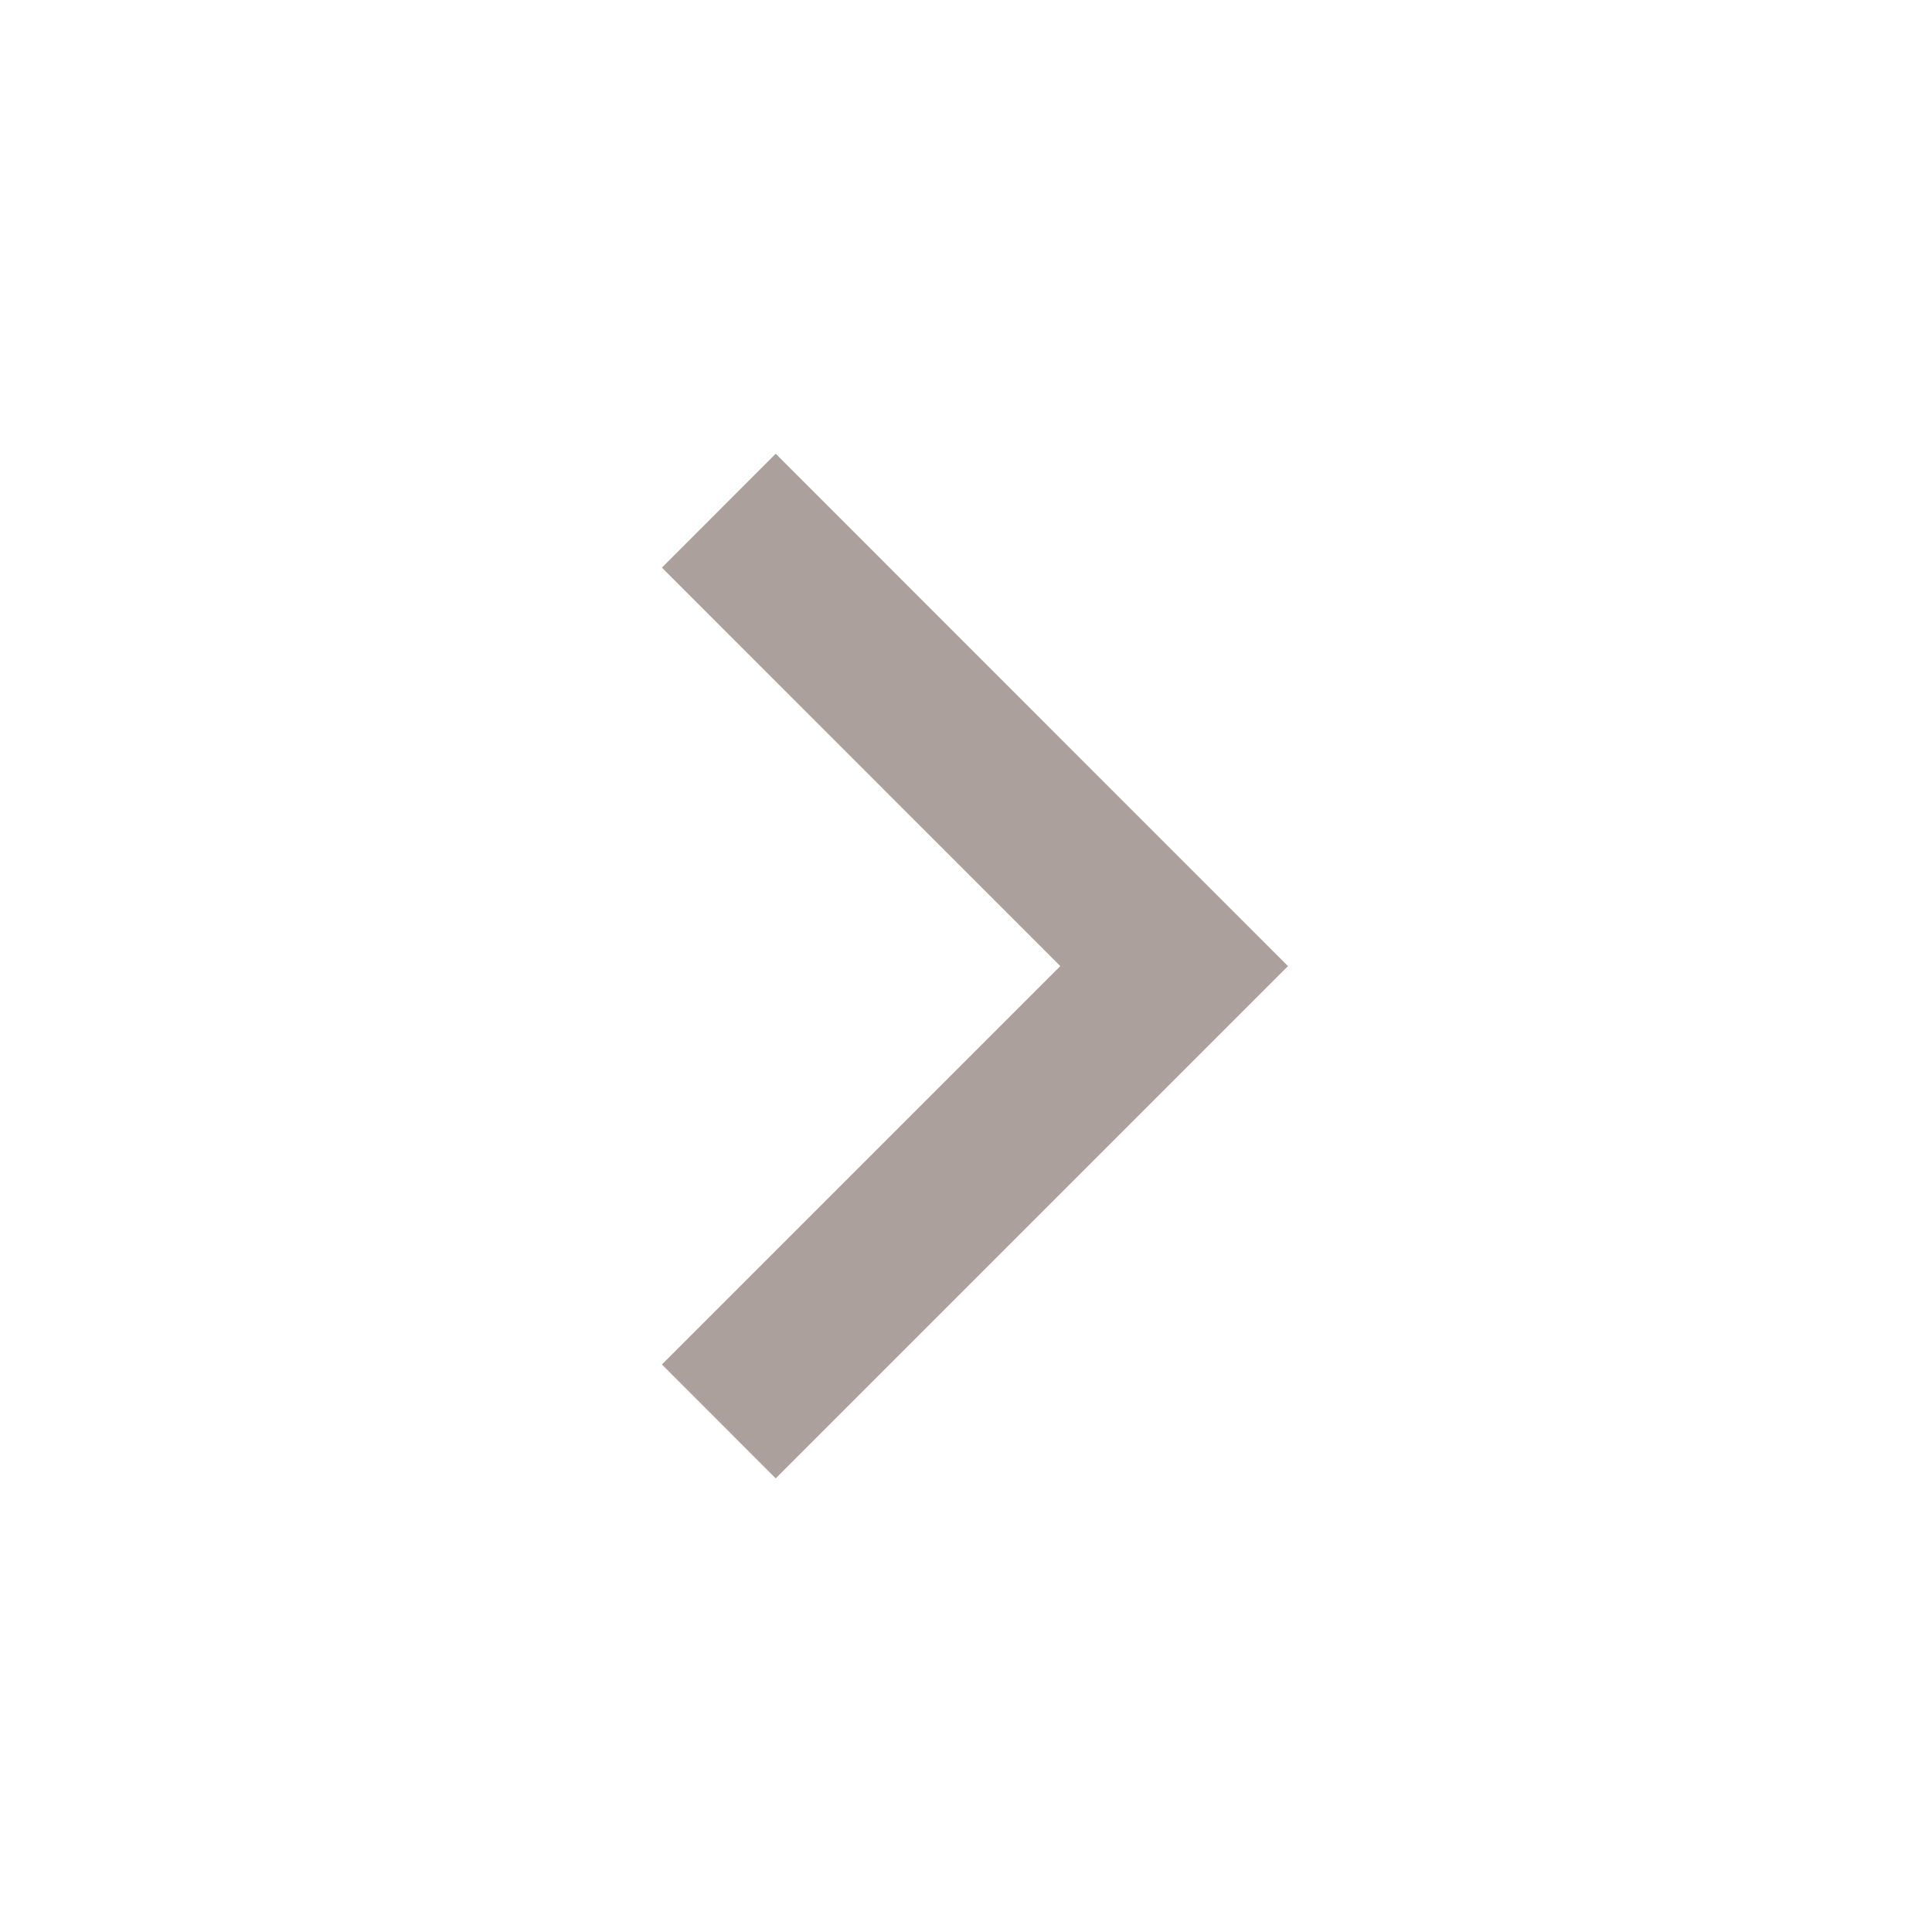
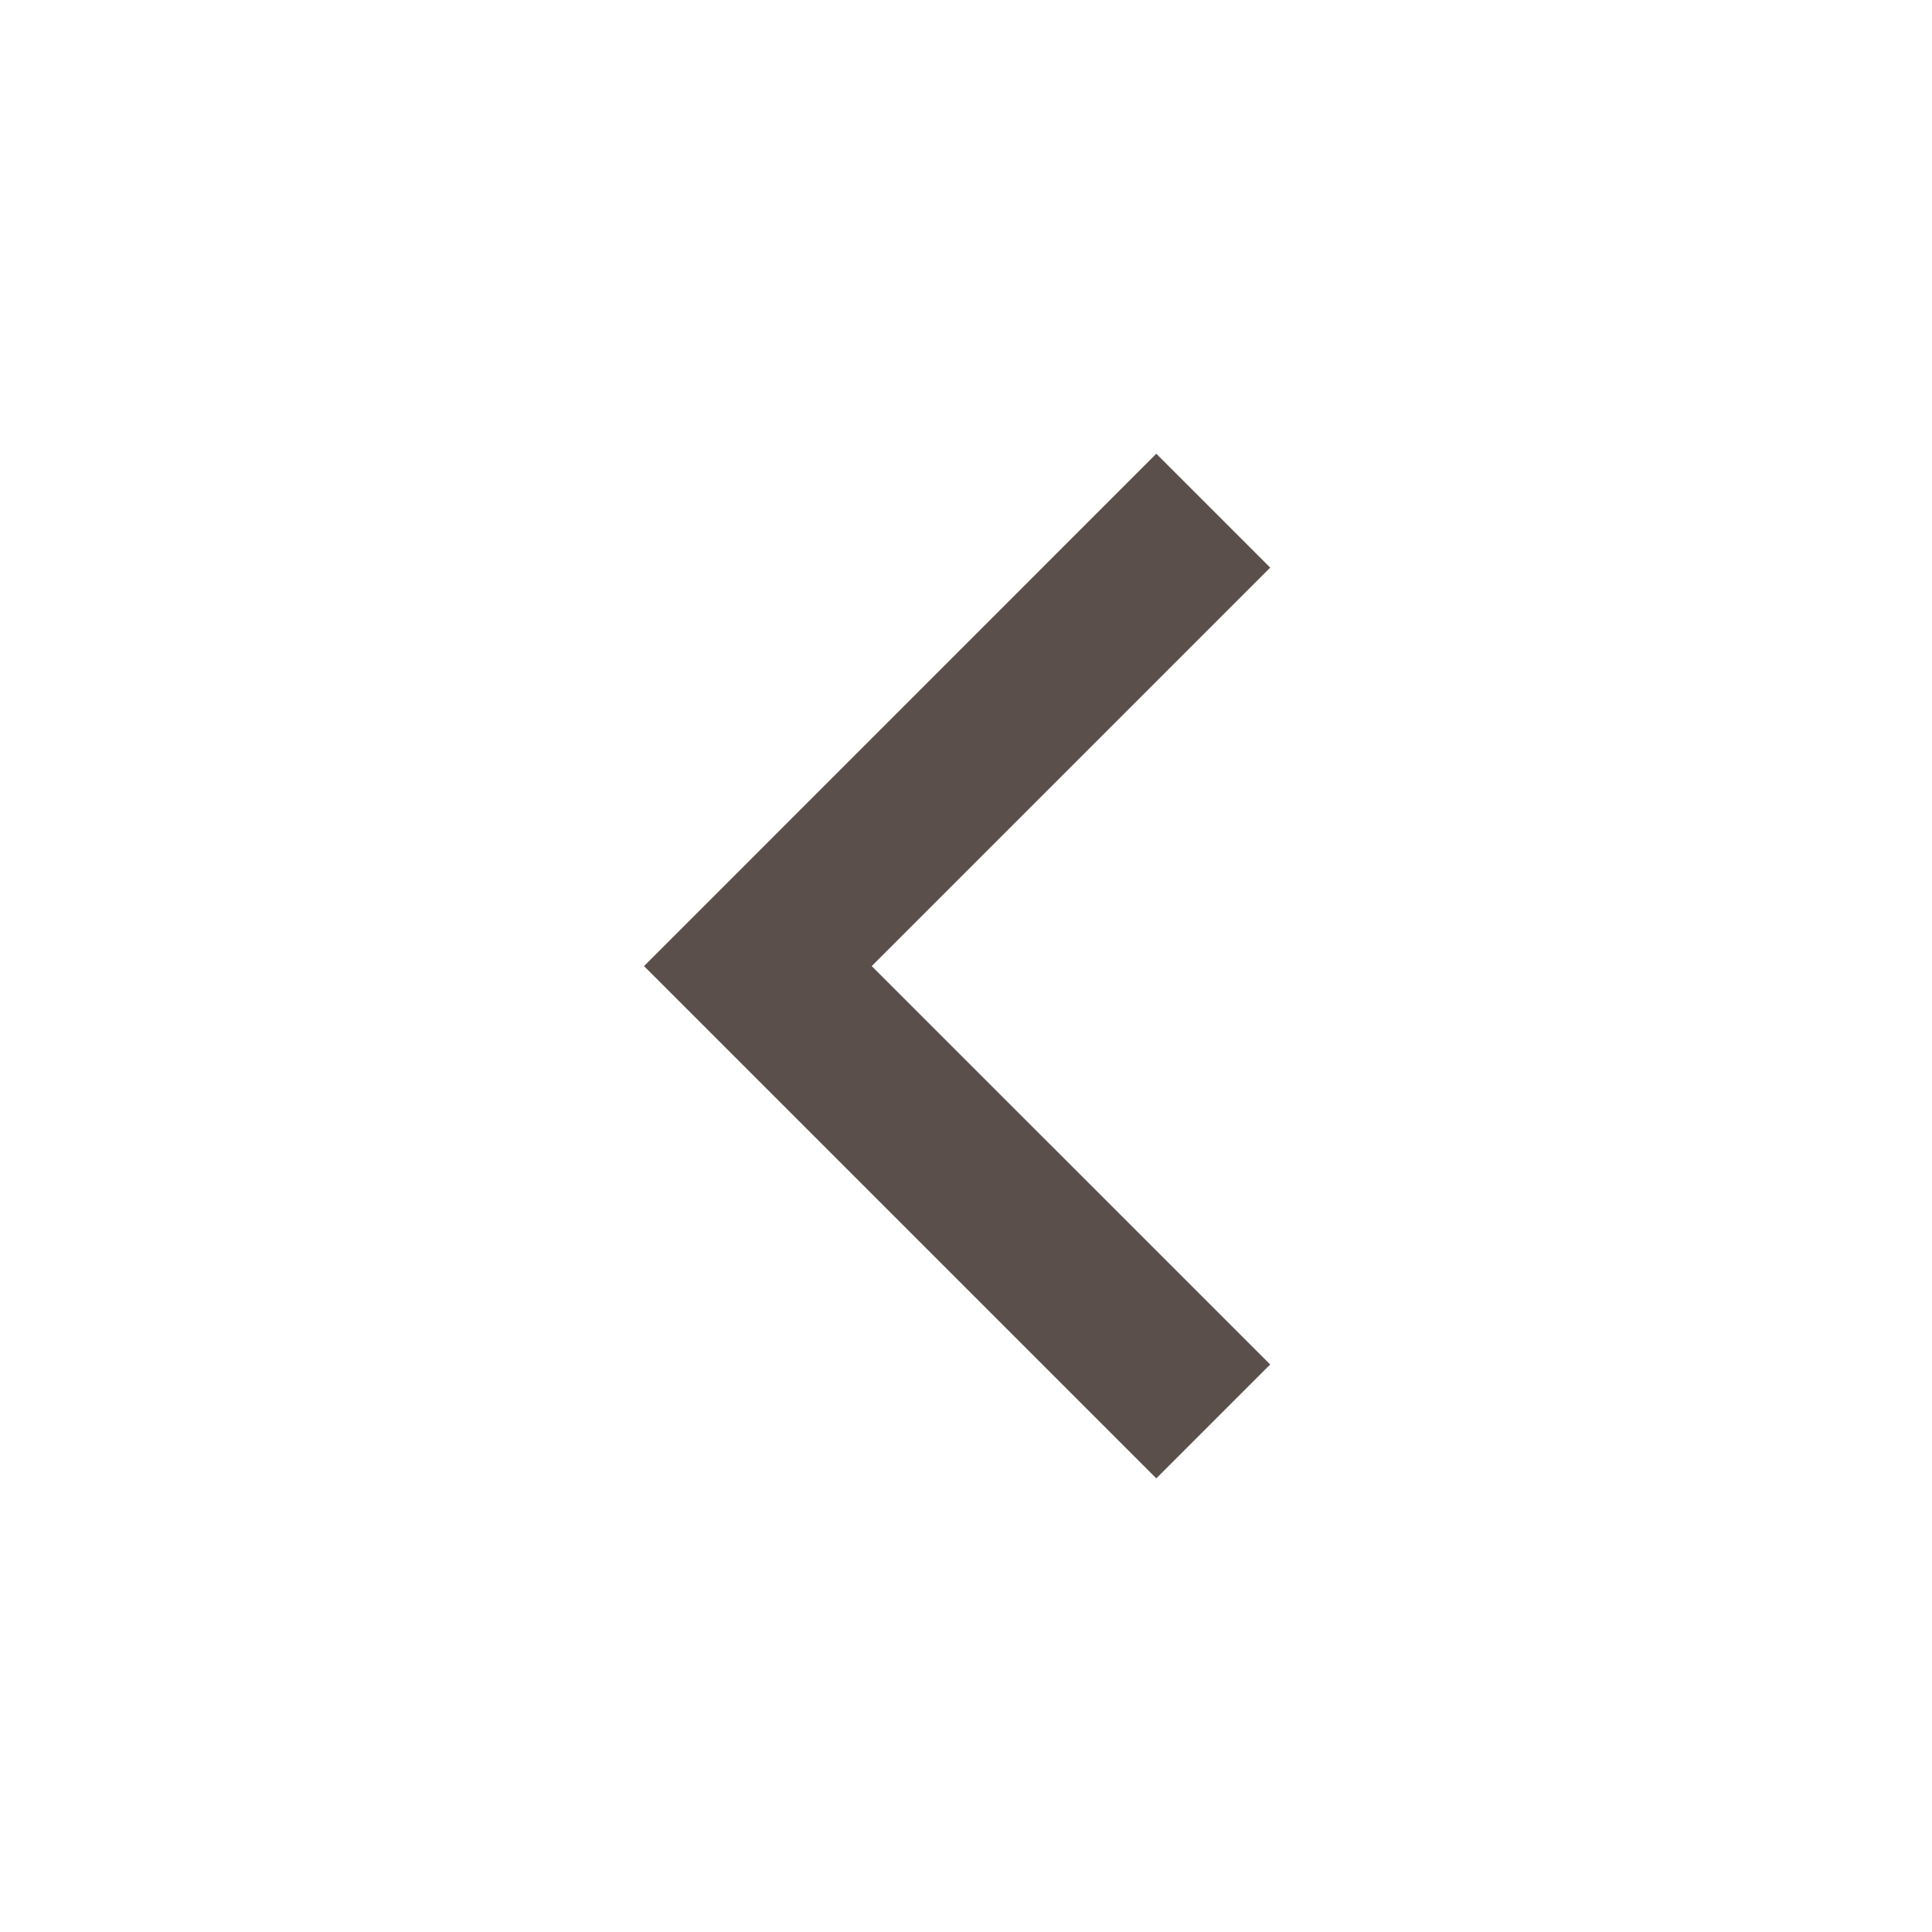
<svg xmlns="http://www.w3.org/2000/svg" preserveAspectRatio="none" overflow="visible" style="display: block;" width="20" height="20" viewBox="0 0 20 20" fill="none">
  <g id="Frame">
-     <path id="Vector" d="M10.976 10.001L6.852 5.876L8.03 4.697L13.333 10.001L8.03 15.304L6.852 14.125L10.976 10.001Z" fill="#ABA09C" />
+     <path id="Vector" d="M9.024 10.001L13.149 14.125L11.97 15.304L6.667 10.001L11.97 4.697L13.149 5.876L9.024 10.001Z" fill="#5B4F4B" />
  </g>
</svg>
